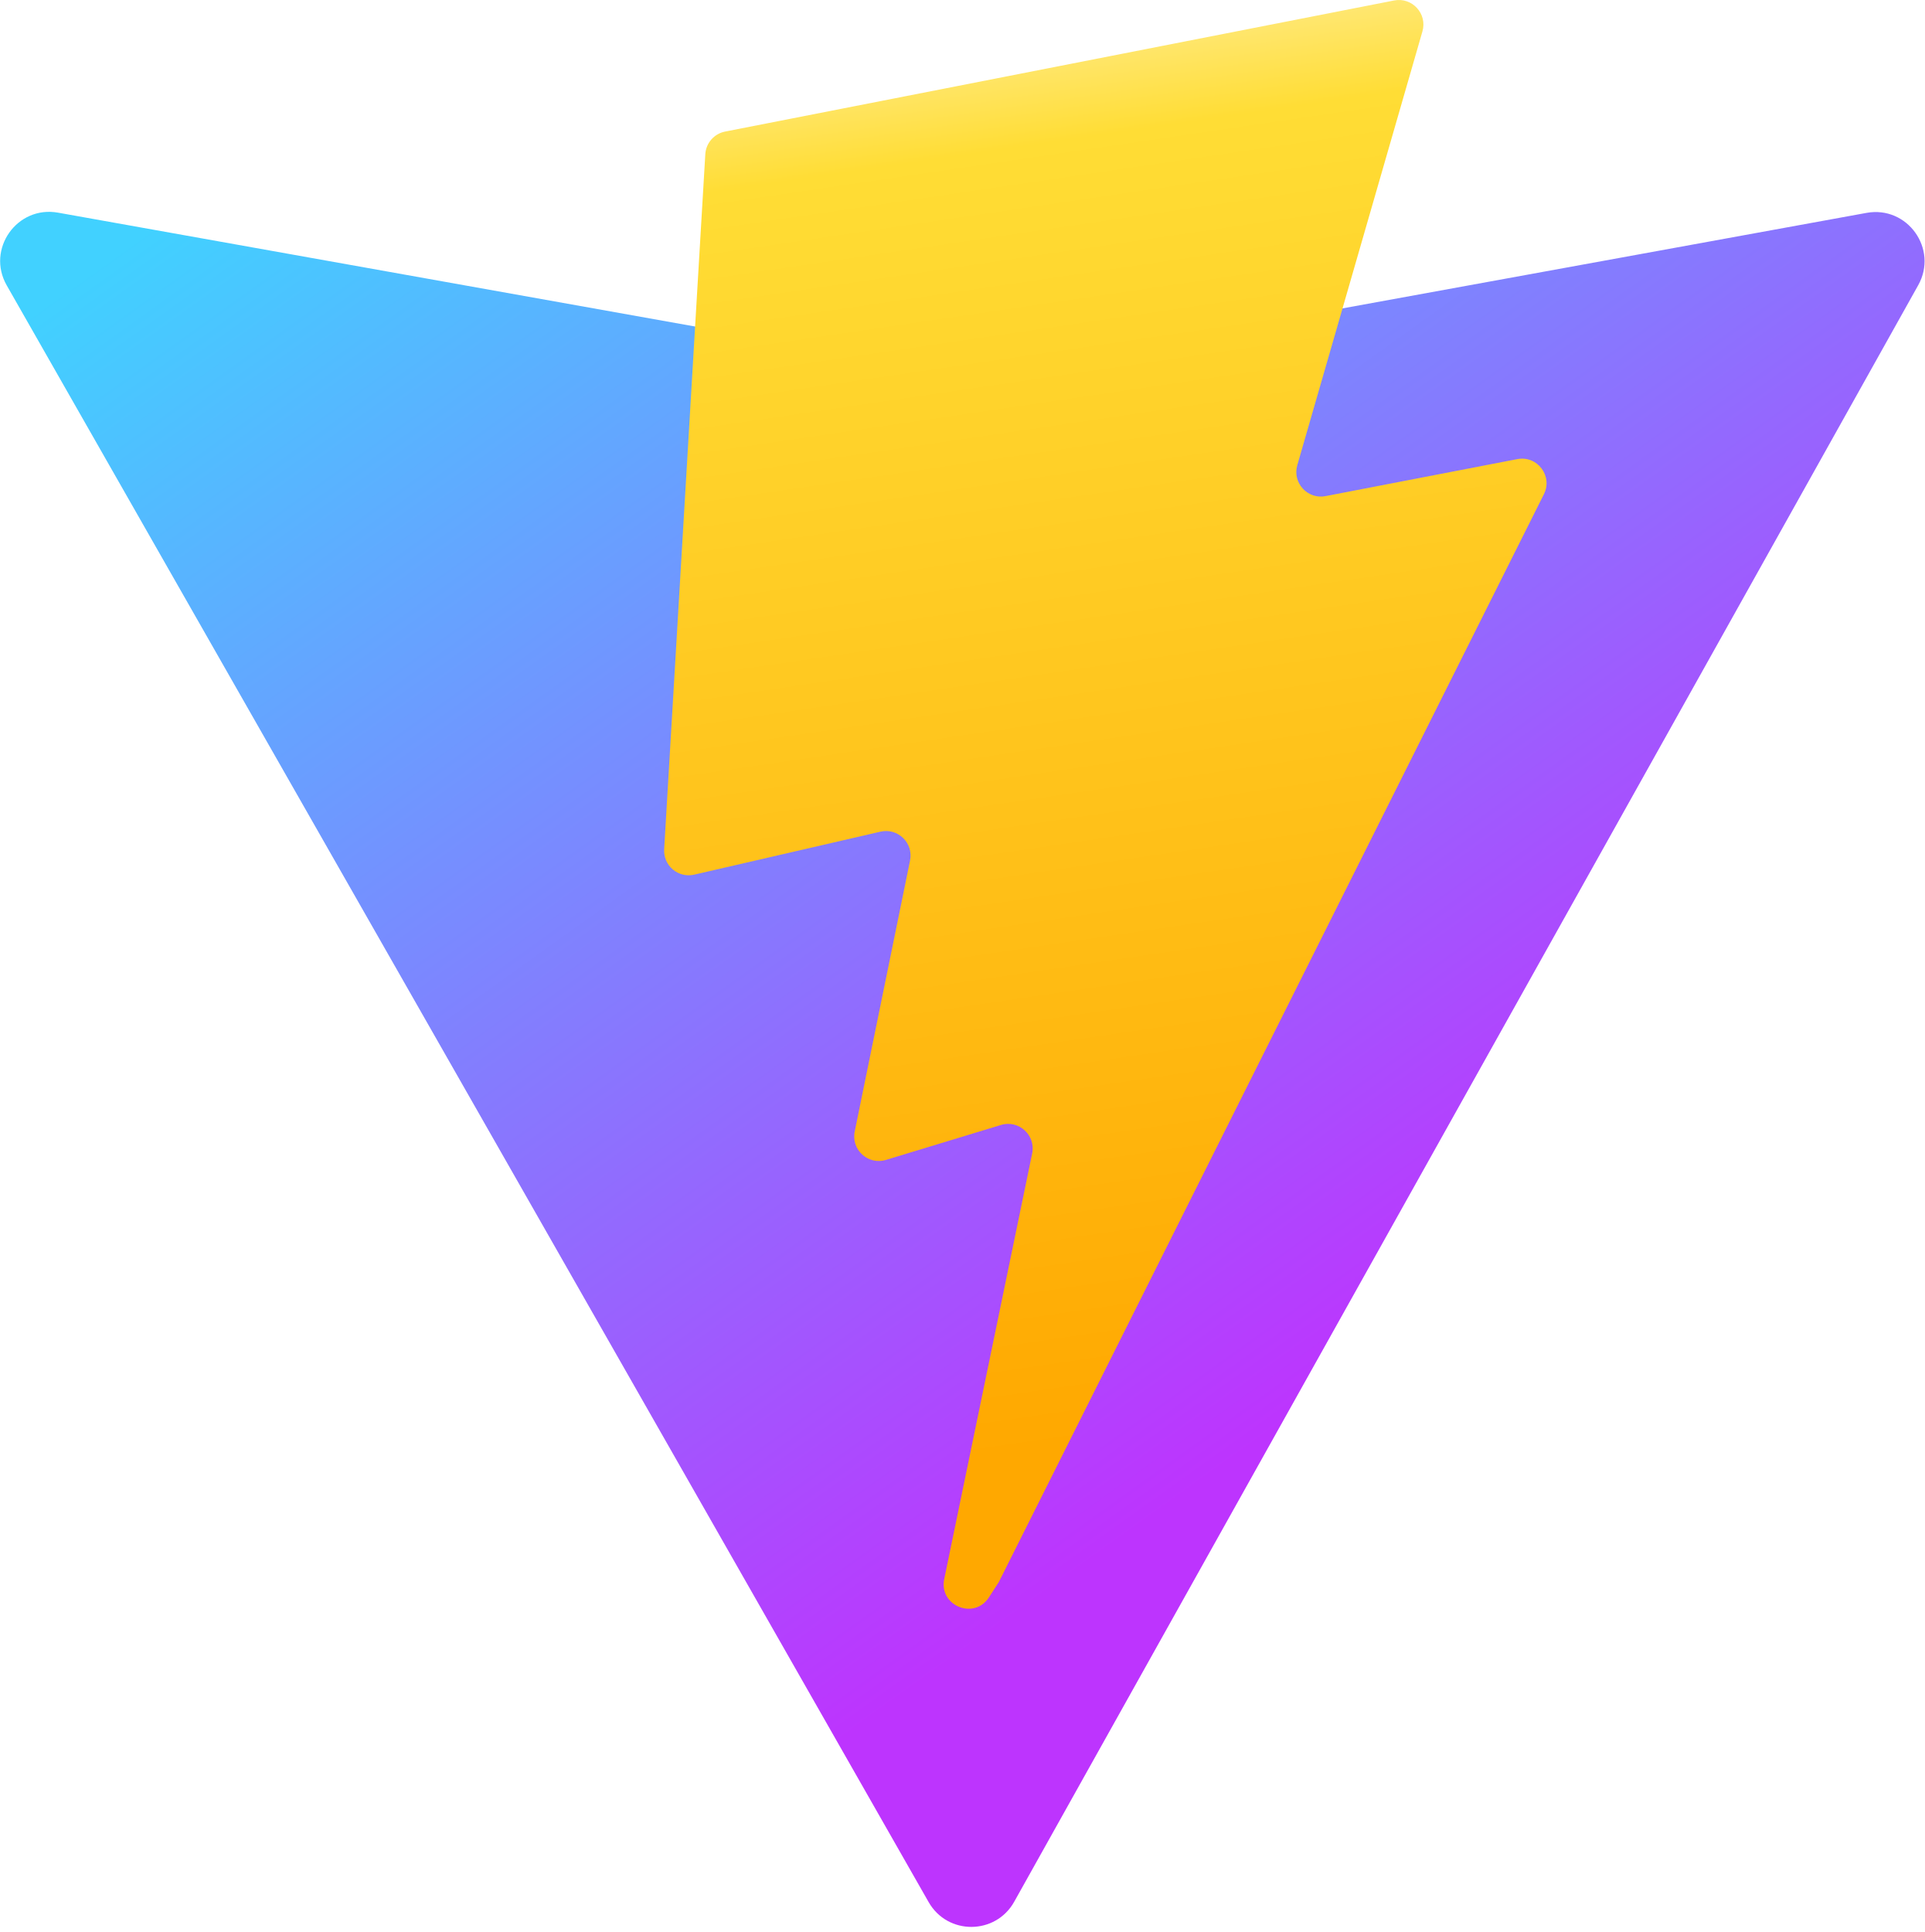
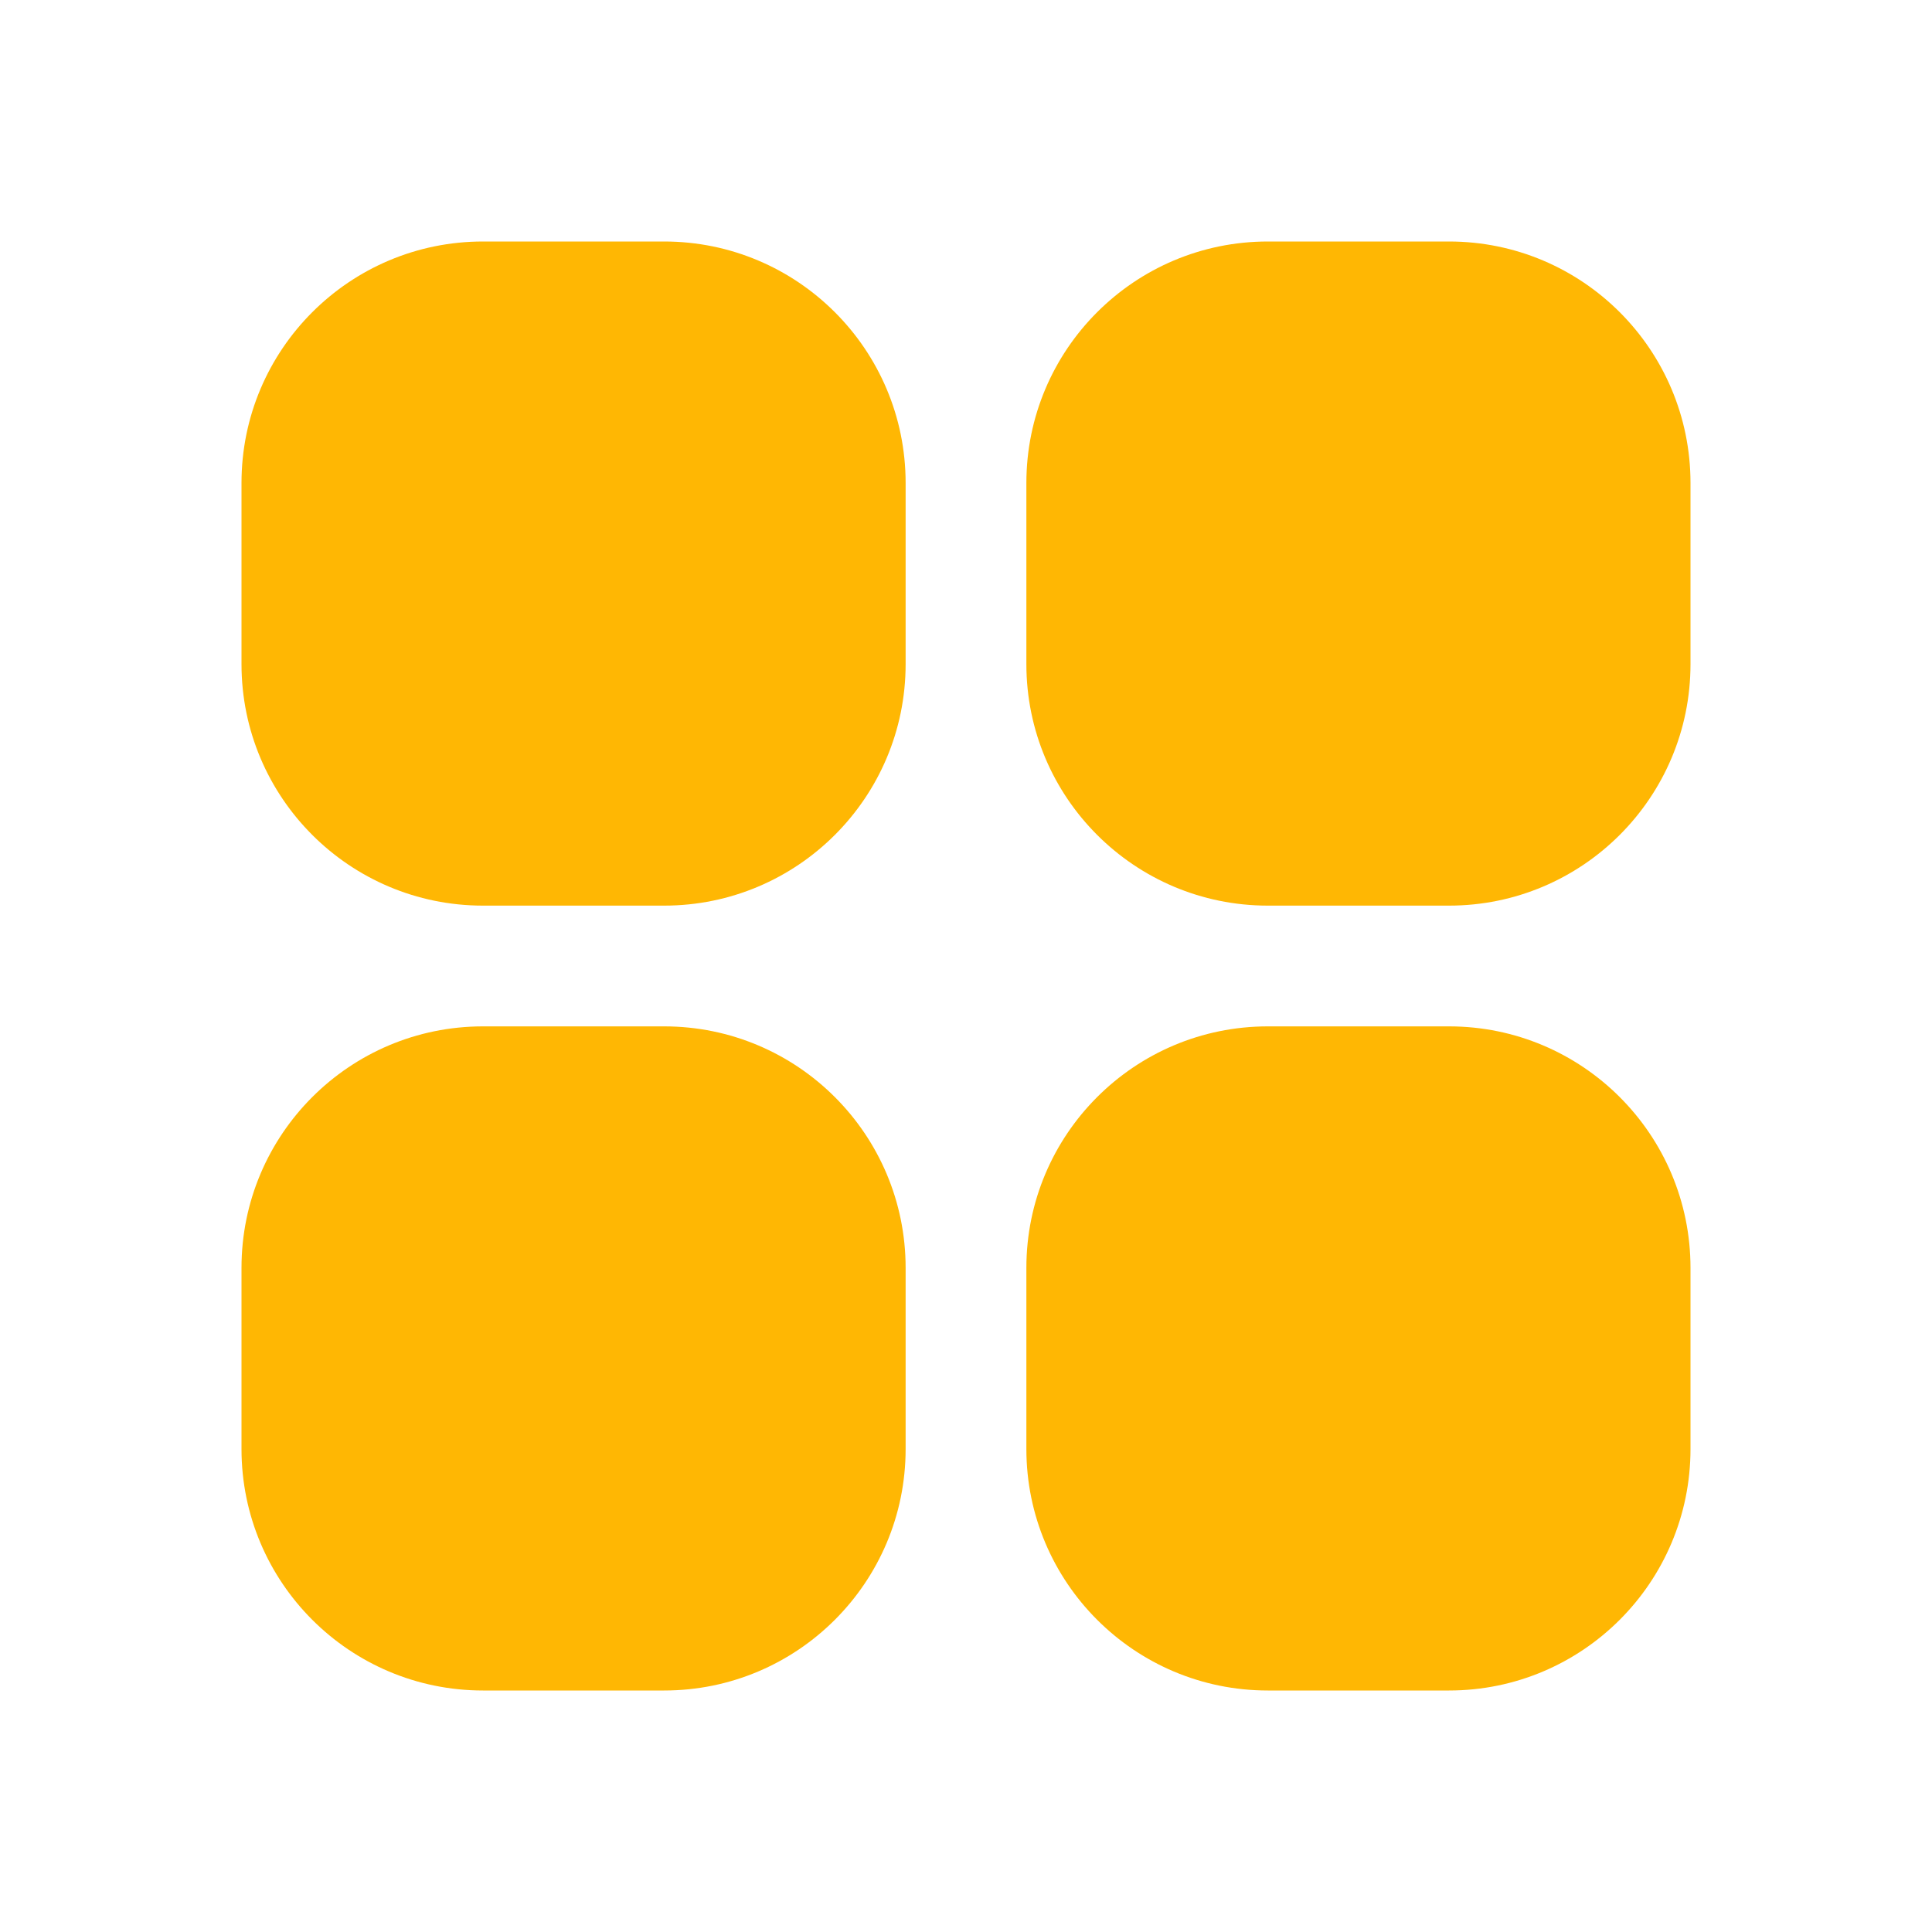
- <svg xmlns="http://www.w3.org/2000/svg" aria-hidden="true" role="img" class="iconify iconify--logos" width="31.88" height="32" preserveAspectRatio="xMidYMid meet" viewBox="0 0 256 257">
-   <defs>
-     <linearGradient id="IconifyId1813088fe1fbc01fb466" x1="-.828%" x2="57.636%" y1="7.652%" y2="78.411%">
-       <stop offset="0%" stop-color="#41D1FF" />
-       <stop offset="100%" stop-color="#BD34FE" />
-     </linearGradient>
-     <linearGradient id="IconifyId1813088fe1fbc01fb467" x1="43.376%" x2="50.316%" y1="2.242%" y2="89.03%">
-       <stop offset="0%" stop-color="#FFEA83" />
-       <stop offset="8.333%" stop-color="#FFDD35" />
-       <stop offset="100%" stop-color="#FFA800" />
-     </linearGradient>
-   </defs>
-   <path fill="url(#IconifyId1813088fe1fbc01fb466)" d="M255.153 37.938L134.897 252.976c-2.483 4.44-8.862 4.466-11.382.048L.875 37.958c-2.746-4.814 1.371-10.646 6.827-9.67l120.385 21.517a6.537 6.537 0 0 0 2.322-.004l117.867-21.483c5.438-.991 9.574 4.796 6.877 9.62Z" />
-   <path fill="url(#IconifyId1813088fe1fbc01fb467)" d="M185.432.063L96.44 17.501a3.268 3.268 0 0 0-2.634 3.014l-5.474 92.456a3.268 3.268 0 0 0 3.997 3.378l24.777-5.718c2.318-.535 4.413 1.507 3.936 3.838l-7.361 36.047c-.495 2.426 1.782 4.5 4.151 3.78l15.304-4.649c2.372-.72 4.652 1.36 4.15 3.788l-11.698 56.621c-.732 3.542 3.979 5.473 5.943 2.437l1.313-2.028l72.516-144.72c1.215-2.423-.88-5.186-3.54-4.672l-25.505 4.922c-2.396.462-4.435-1.77-3.759-4.114l16.646-57.705c.677-2.35-1.37-4.583-3.769-4.113Z" />
+ <svg xmlns="http://www.w3.org/2000/svg" viewBox="0 0 24 24" fill="#ffb703 " class="w-6 h-6">
+   <path fill-rule="evenodd" d="M3 6a3 3 0 013-3h2.25a3 3 0 013 3v2.25a3 3 0 01-3 3H6a3 3 0 01-3-3V6zm9.75 0a3 3 0 013-3H18a3 3 0 013 3v2.25a3 3 0 01-3 3h-2.25a3 3 0 01-3-3V6zM3 15.75a3 3 0 013-3h2.25a3 3 0 013 3V18a3 3 0 01-3 3H6a3 3 0 01-3-3v-2.25zm9.75 0a3 3 0 013-3H18a3 3 0 013 3V18a3 3 0 01-3 3h-2.25a3 3 0 01-3-3v-2.25z" clip-rule="evenodd" />
</svg>
